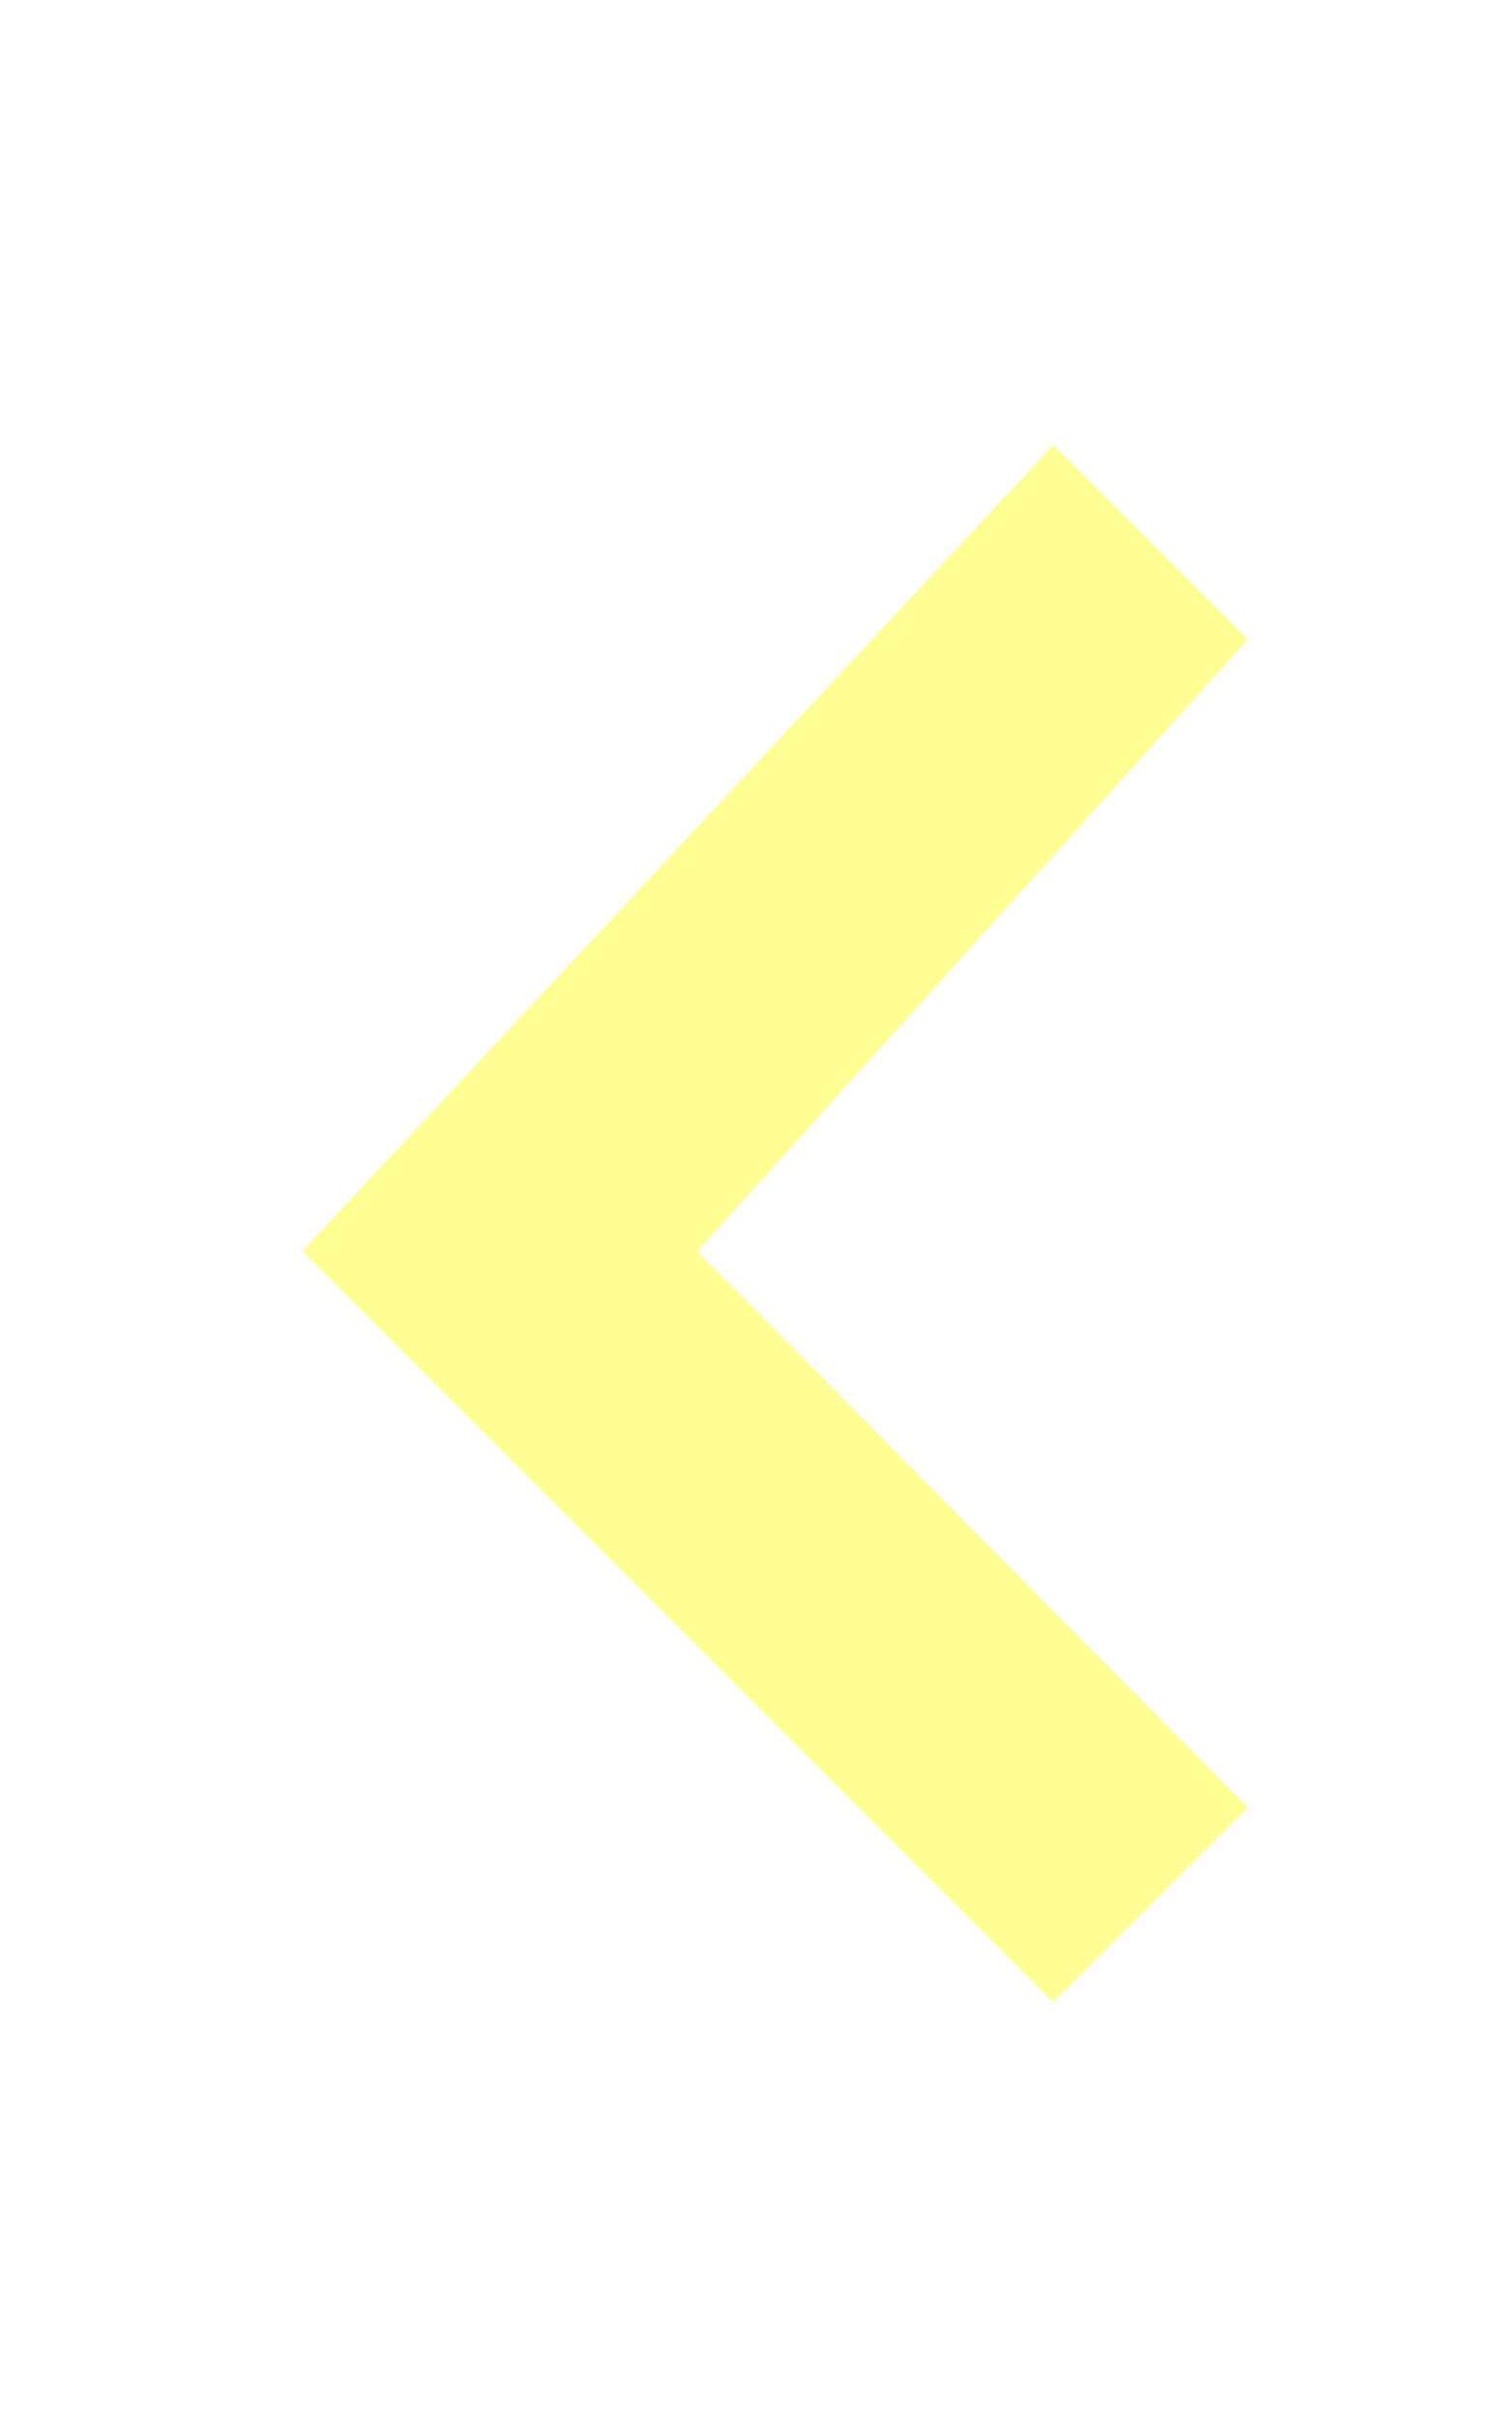
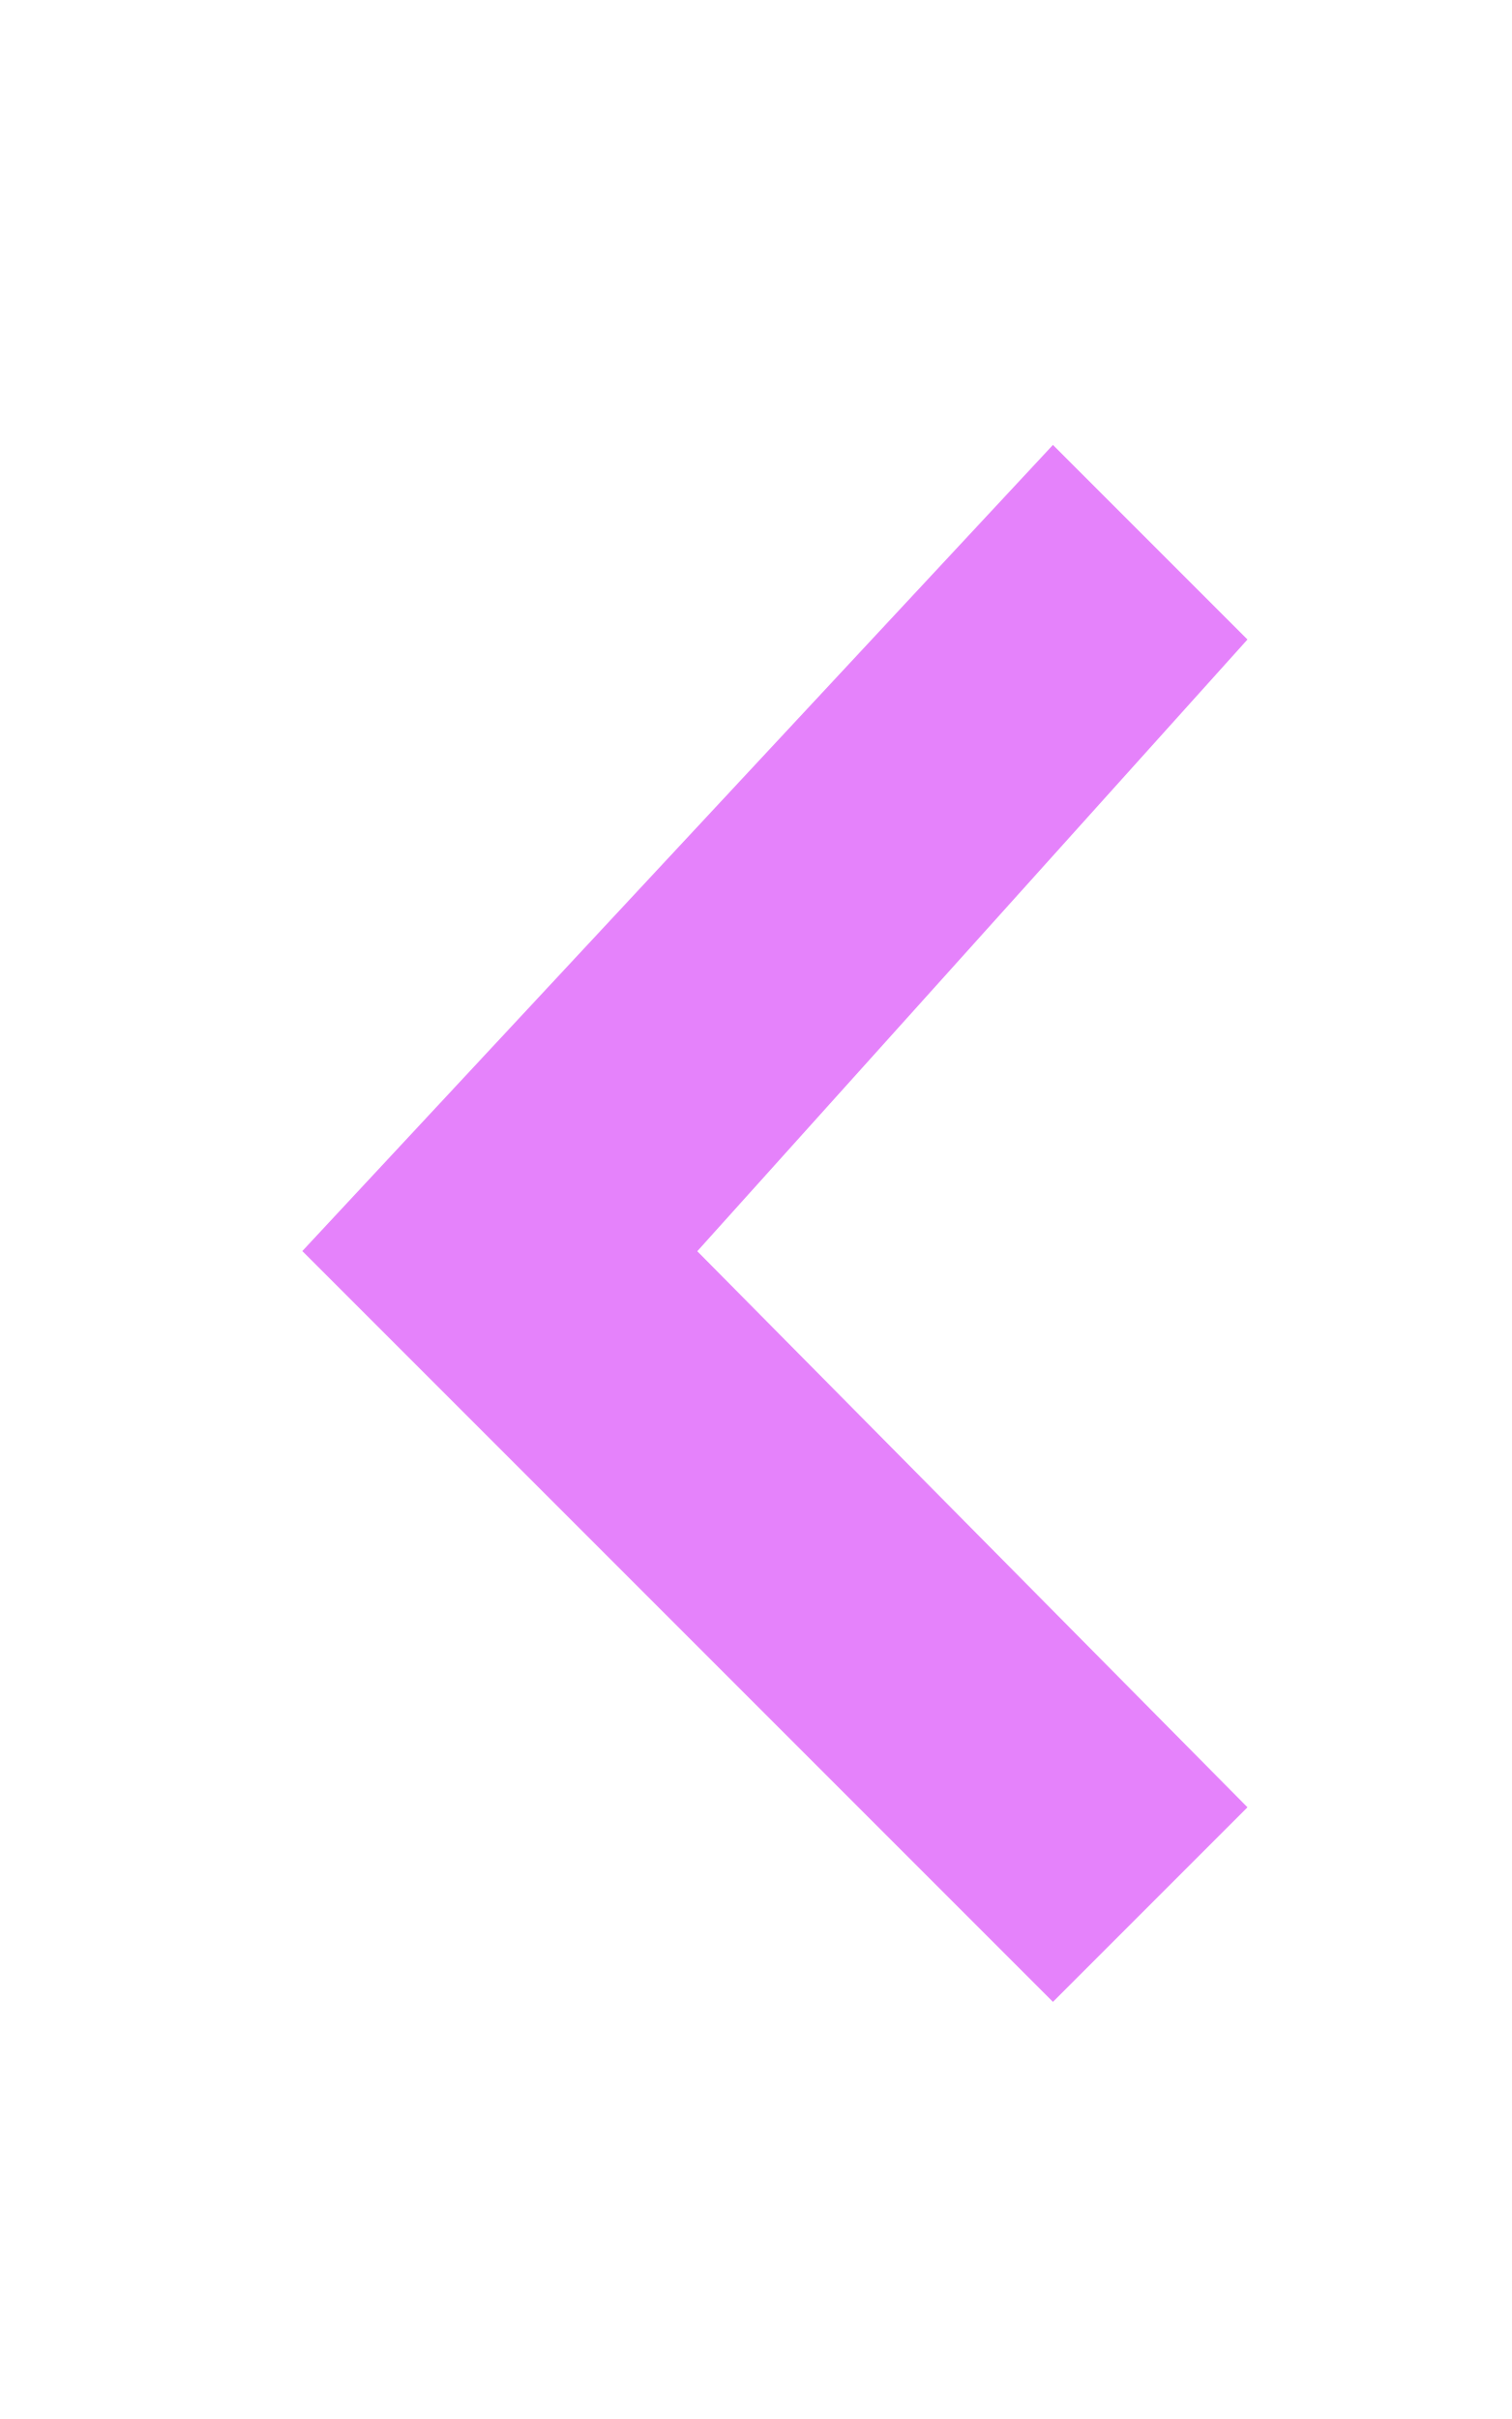
<svg xmlns="http://www.w3.org/2000/svg" width="10" height="16" viewBox="0 0 10 16">
-   <g id="그룹_309" data-name="그룹 309" transform="translate(-2364 -1595)">
-     <g id="그룹_308" data-name="그룹 308" transform="translate(-75 -34)">
-       <rect id="사각형_1864" data-name="사각형 1864" width="10" height="16" transform="translate(2439 1629)" fill="none" />
-       <path id="패스_393" data-name="패스 393" d="M9.011,13.241,7.724,11.954l3.64-4.046L7.724,4.23,9.011,2.943l4.966,4.966Z" transform="translate(2454.977 1645.184) rotate(180)" fill="#ffff94" />
+   <g transform="translate(-2364 -1595)">
+     <g transform="translate(-75 -34)">
+       <rect width="10" height="16" transform="translate(2439 1629)" fill="none" />
+       <path d="M9.011,13.241,7.724,11.954l3.64-4.046L7.724,4.23,9.011,2.943l4.966,4.966Z" transform="translate(2454.977 1645.184) rotate(180)" fill="#e582fb" />
    </g>
  </g>
</svg>
